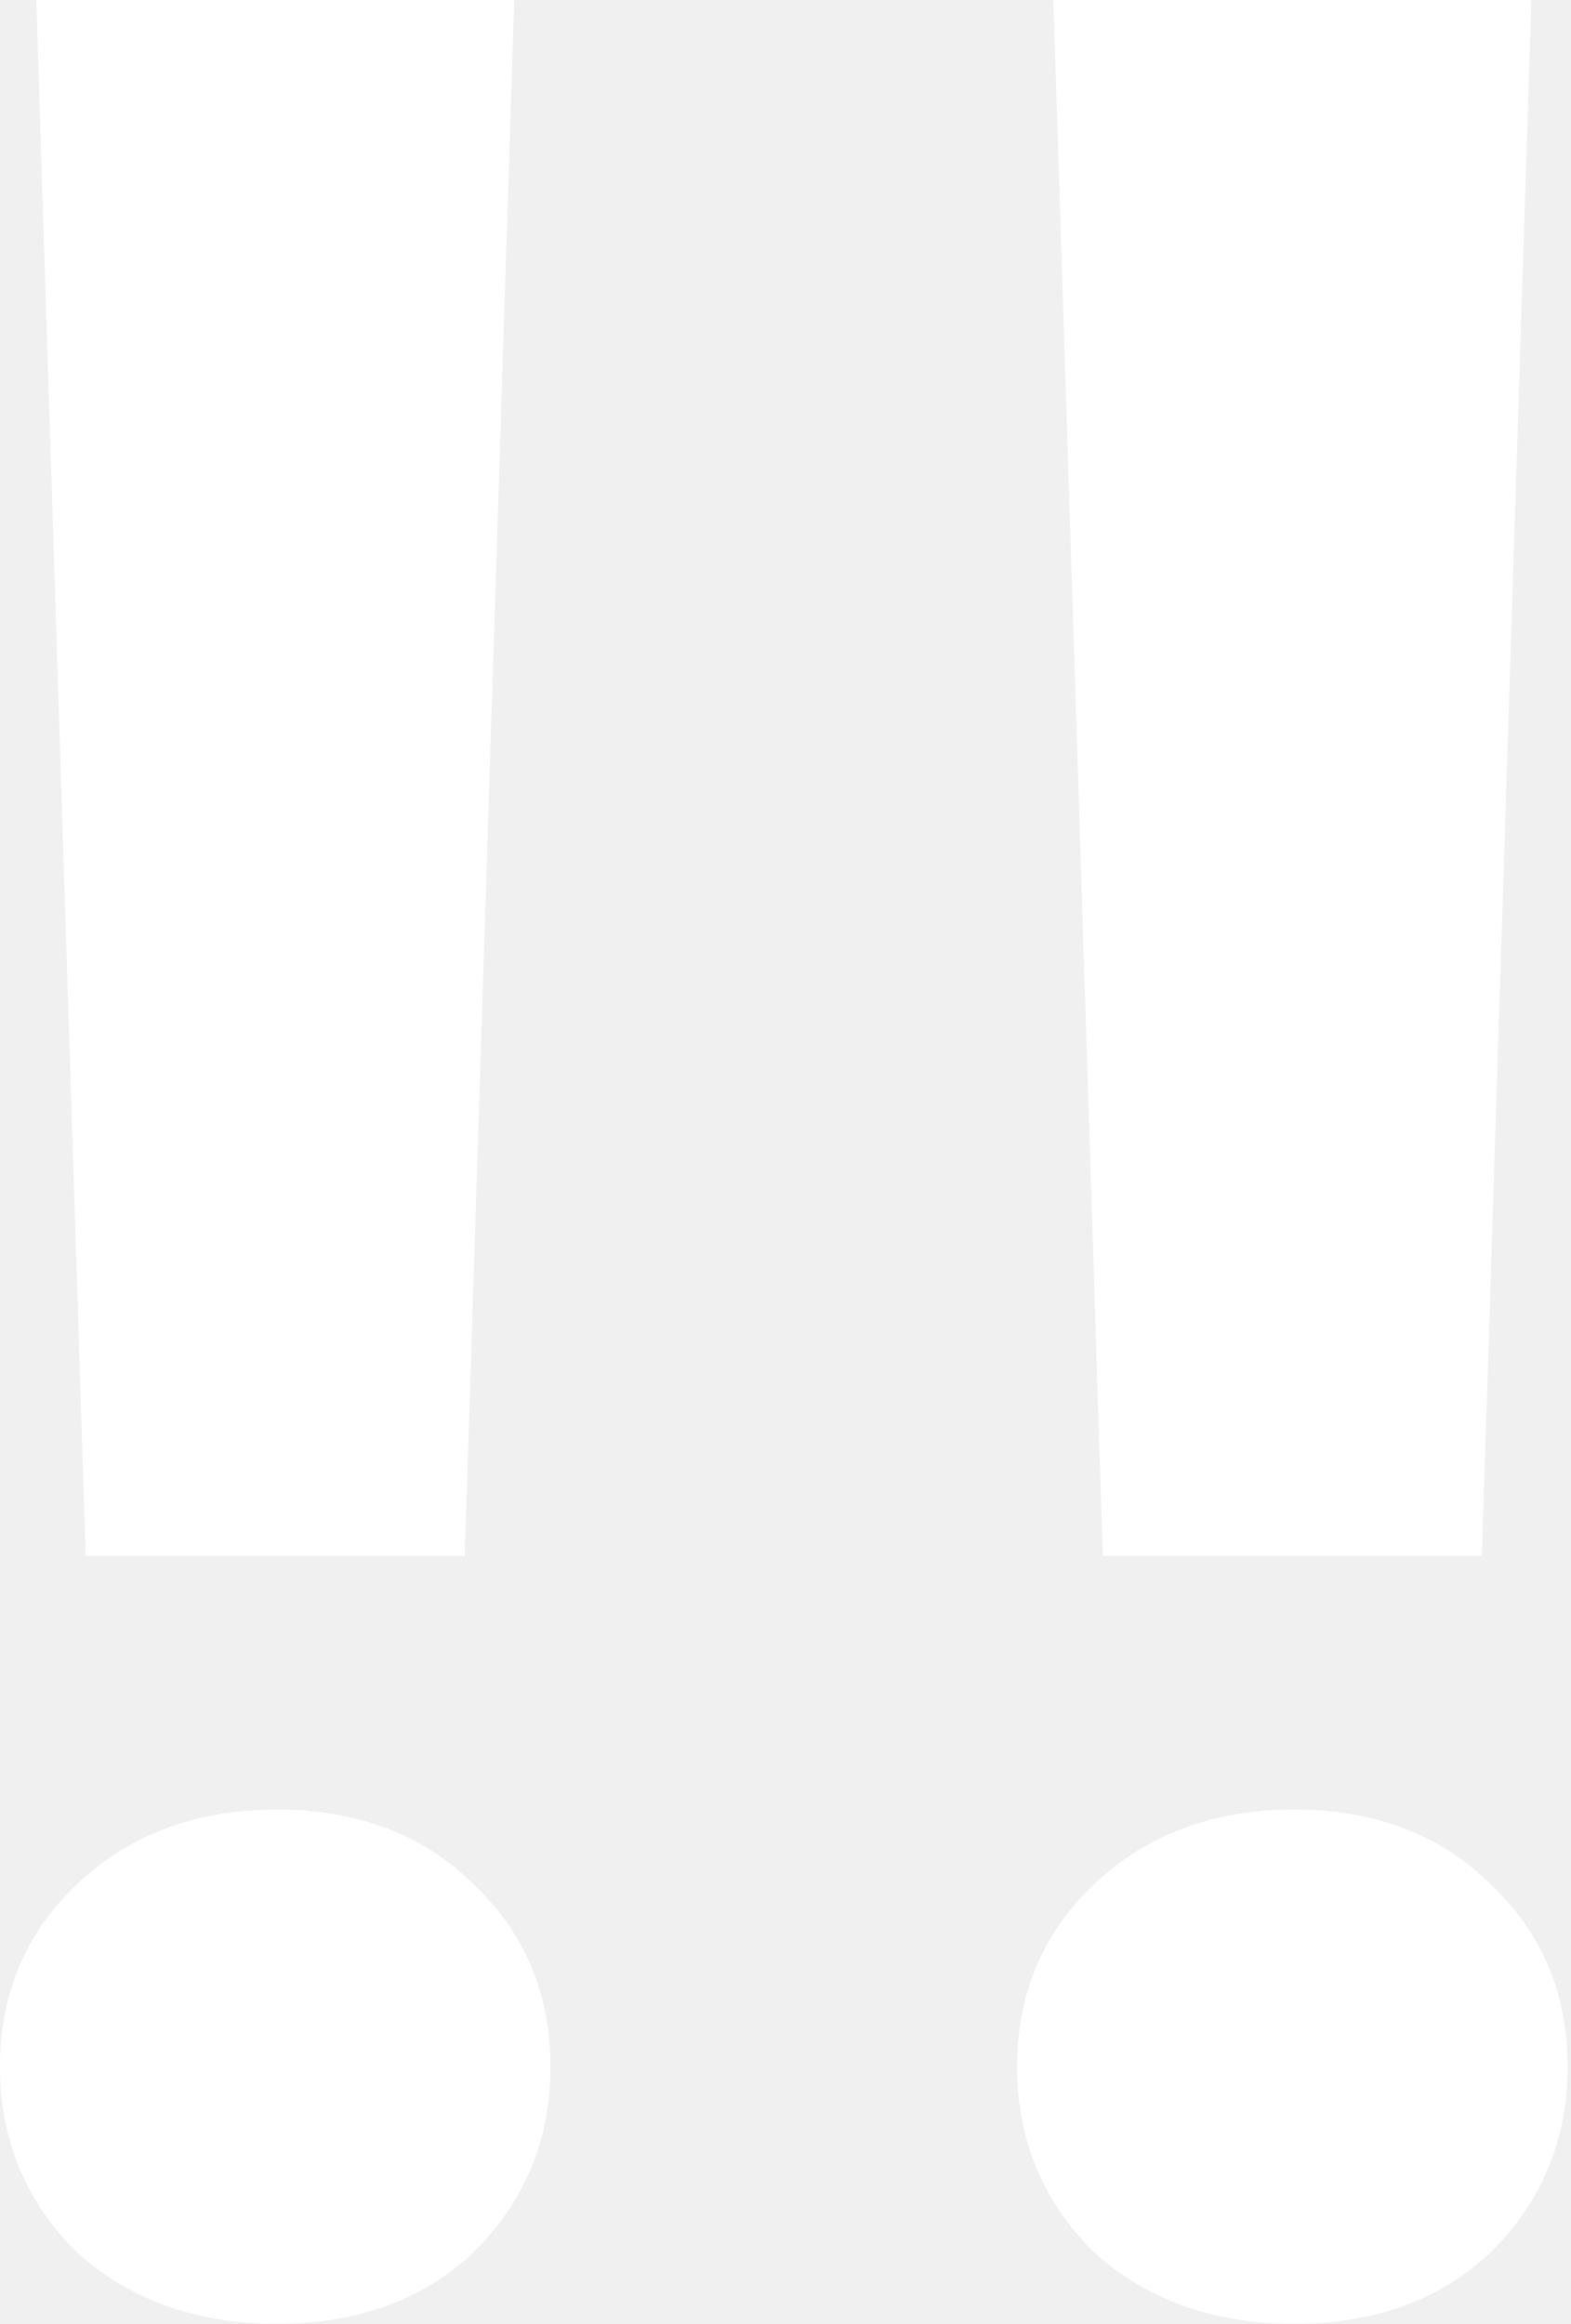
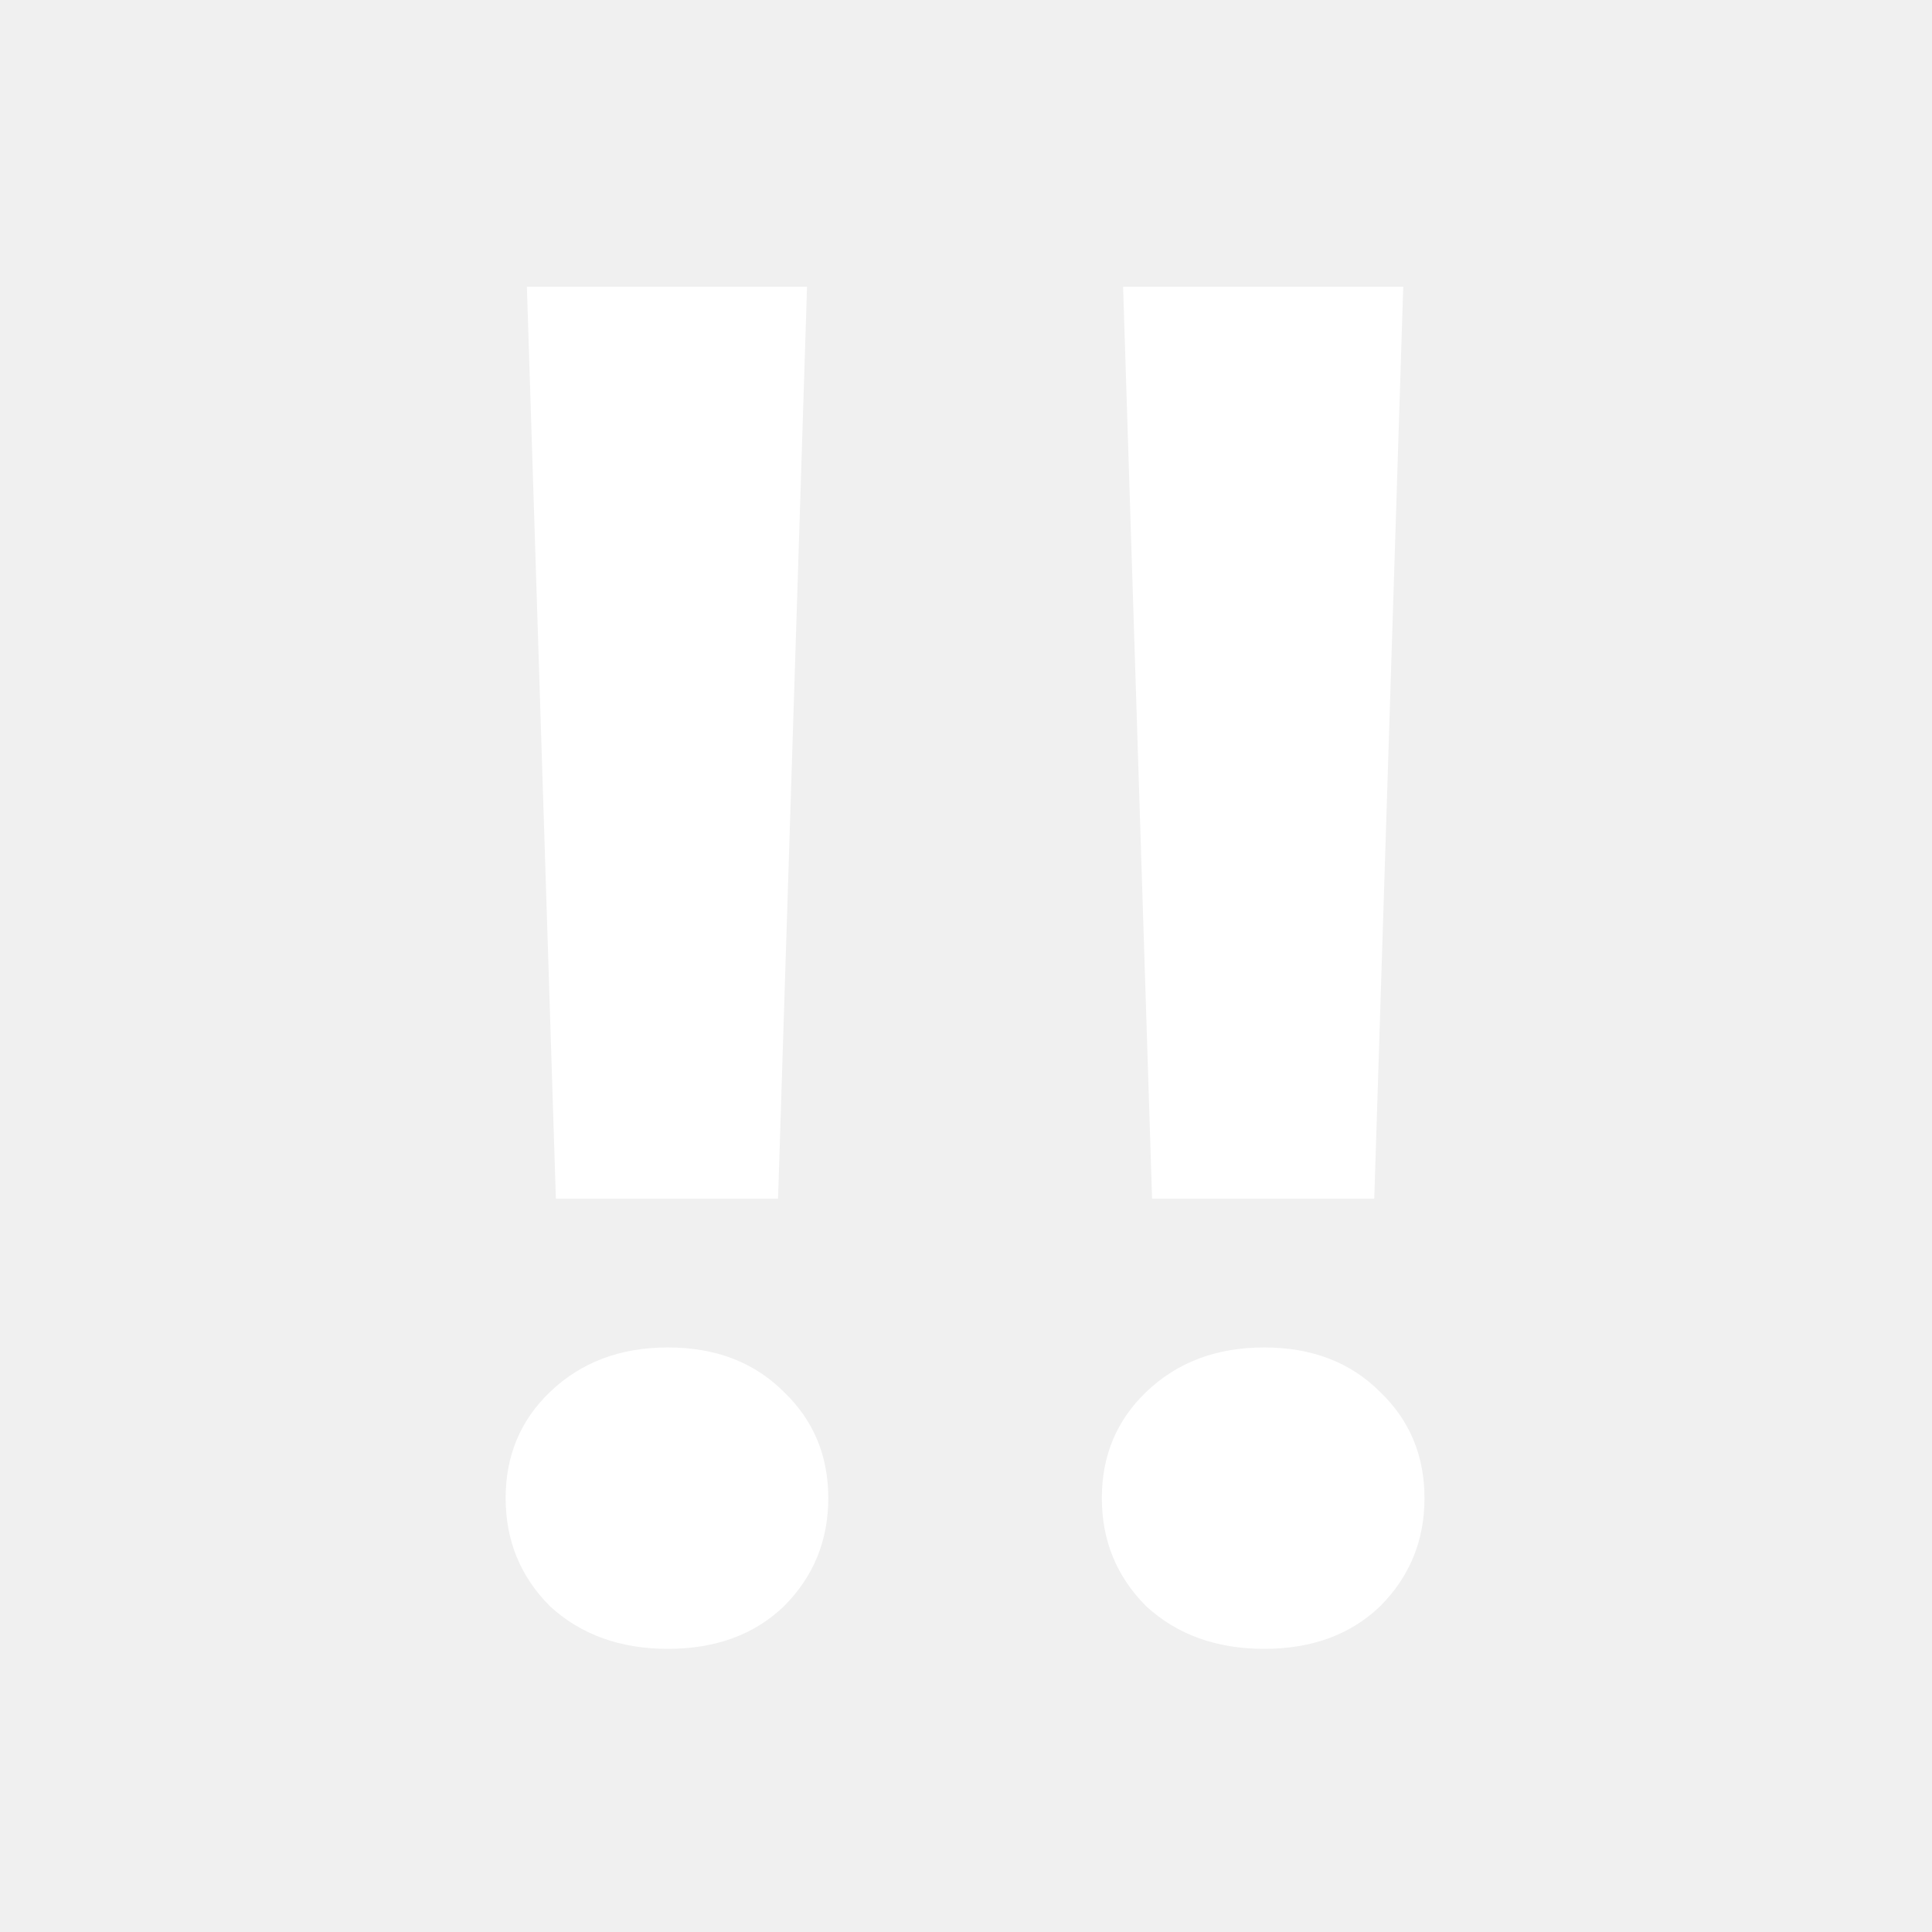
- <svg xmlns="http://www.w3.org/2000/svg" width="244" height="361" viewBox="0 0 244 361" fill="none">
-   <path d="M13.312 241.664L5.632 -0H79.872L72.192 241.664H13.312ZM43.008 360.96C30.379 360.96 19.968 357.205 11.776 349.696C3.926 341.845 0 332.288 0 321.024C0 309.76 3.926 300.373 11.776 292.864C19.968 285.013 30.379 281.088 43.008 281.088C55.638 281.088 65.878 285.013 73.728 292.864C81.579 300.373 85.504 309.76 85.504 321.024C85.504 332.288 81.579 341.845 73.728 349.696C65.878 357.205 55.638 360.96 43.008 360.96ZM171.312 241.664L163.632 -0H237.872L230.192 241.664H171.312ZM201.008 360.96C188.379 360.96 177.968 357.205 169.776 349.696C161.926 341.845 158 332.288 158 321.024C158 309.76 161.926 300.373 169.776 292.864C177.968 285.013 188.379 281.088 201.008 281.088C213.638 281.088 223.878 285.013 231.728 292.864C239.579 300.373 243.504 309.76 243.504 321.024C243.504 332.288 239.579 341.845 231.728 349.696C223.878 357.205 213.638 360.96 201.008 360.96Z" fill="white" />
+ <svg xmlns="http://www.w3.org/2000/svg" width="512" height="512" viewBox="0 0 512 512" fill="none">
+   <path d="M147.312 317.664L139.632 76H213.872L206.192 317.664H147.312ZM177.008 436.96C164.379 436.96 153.968 433.205 145.776 425.696C137.925 417.845 134 408.288 134 397.024C134 385.76 137.925 376.373 145.776 368.864C153.968 361.013 164.379 357.088 177.008 357.088C189.637 357.088 199.877 361.013 207.728 368.864C215.579 376.373 219.504 385.76 219.504 397.024C219.504 408.288 215.579 417.845 207.728 425.696C199.877 433.205 189.637 436.96 177.008 436.96ZM305.312 317.664L297.632 76H371.872L364.192 317.664H305.312ZM335.008 436.96C322.379 436.96 311.968 433.205 303.776 425.696C295.926 417.845 292 408.288 292 397.024C292 385.76 295.926 376.373 303.776 368.864C311.968 361.013 322.379 357.088 335.008 357.088C347.638 357.088 357.878 361.013 365.728 368.864C373.579 376.373 377.504 385.76 377.504 397.024C377.504 408.288 373.579 417.845 365.728 425.696C357.878 433.205 347.638 436.96 335.008 436.96Z" fill="white" />
</svg>
